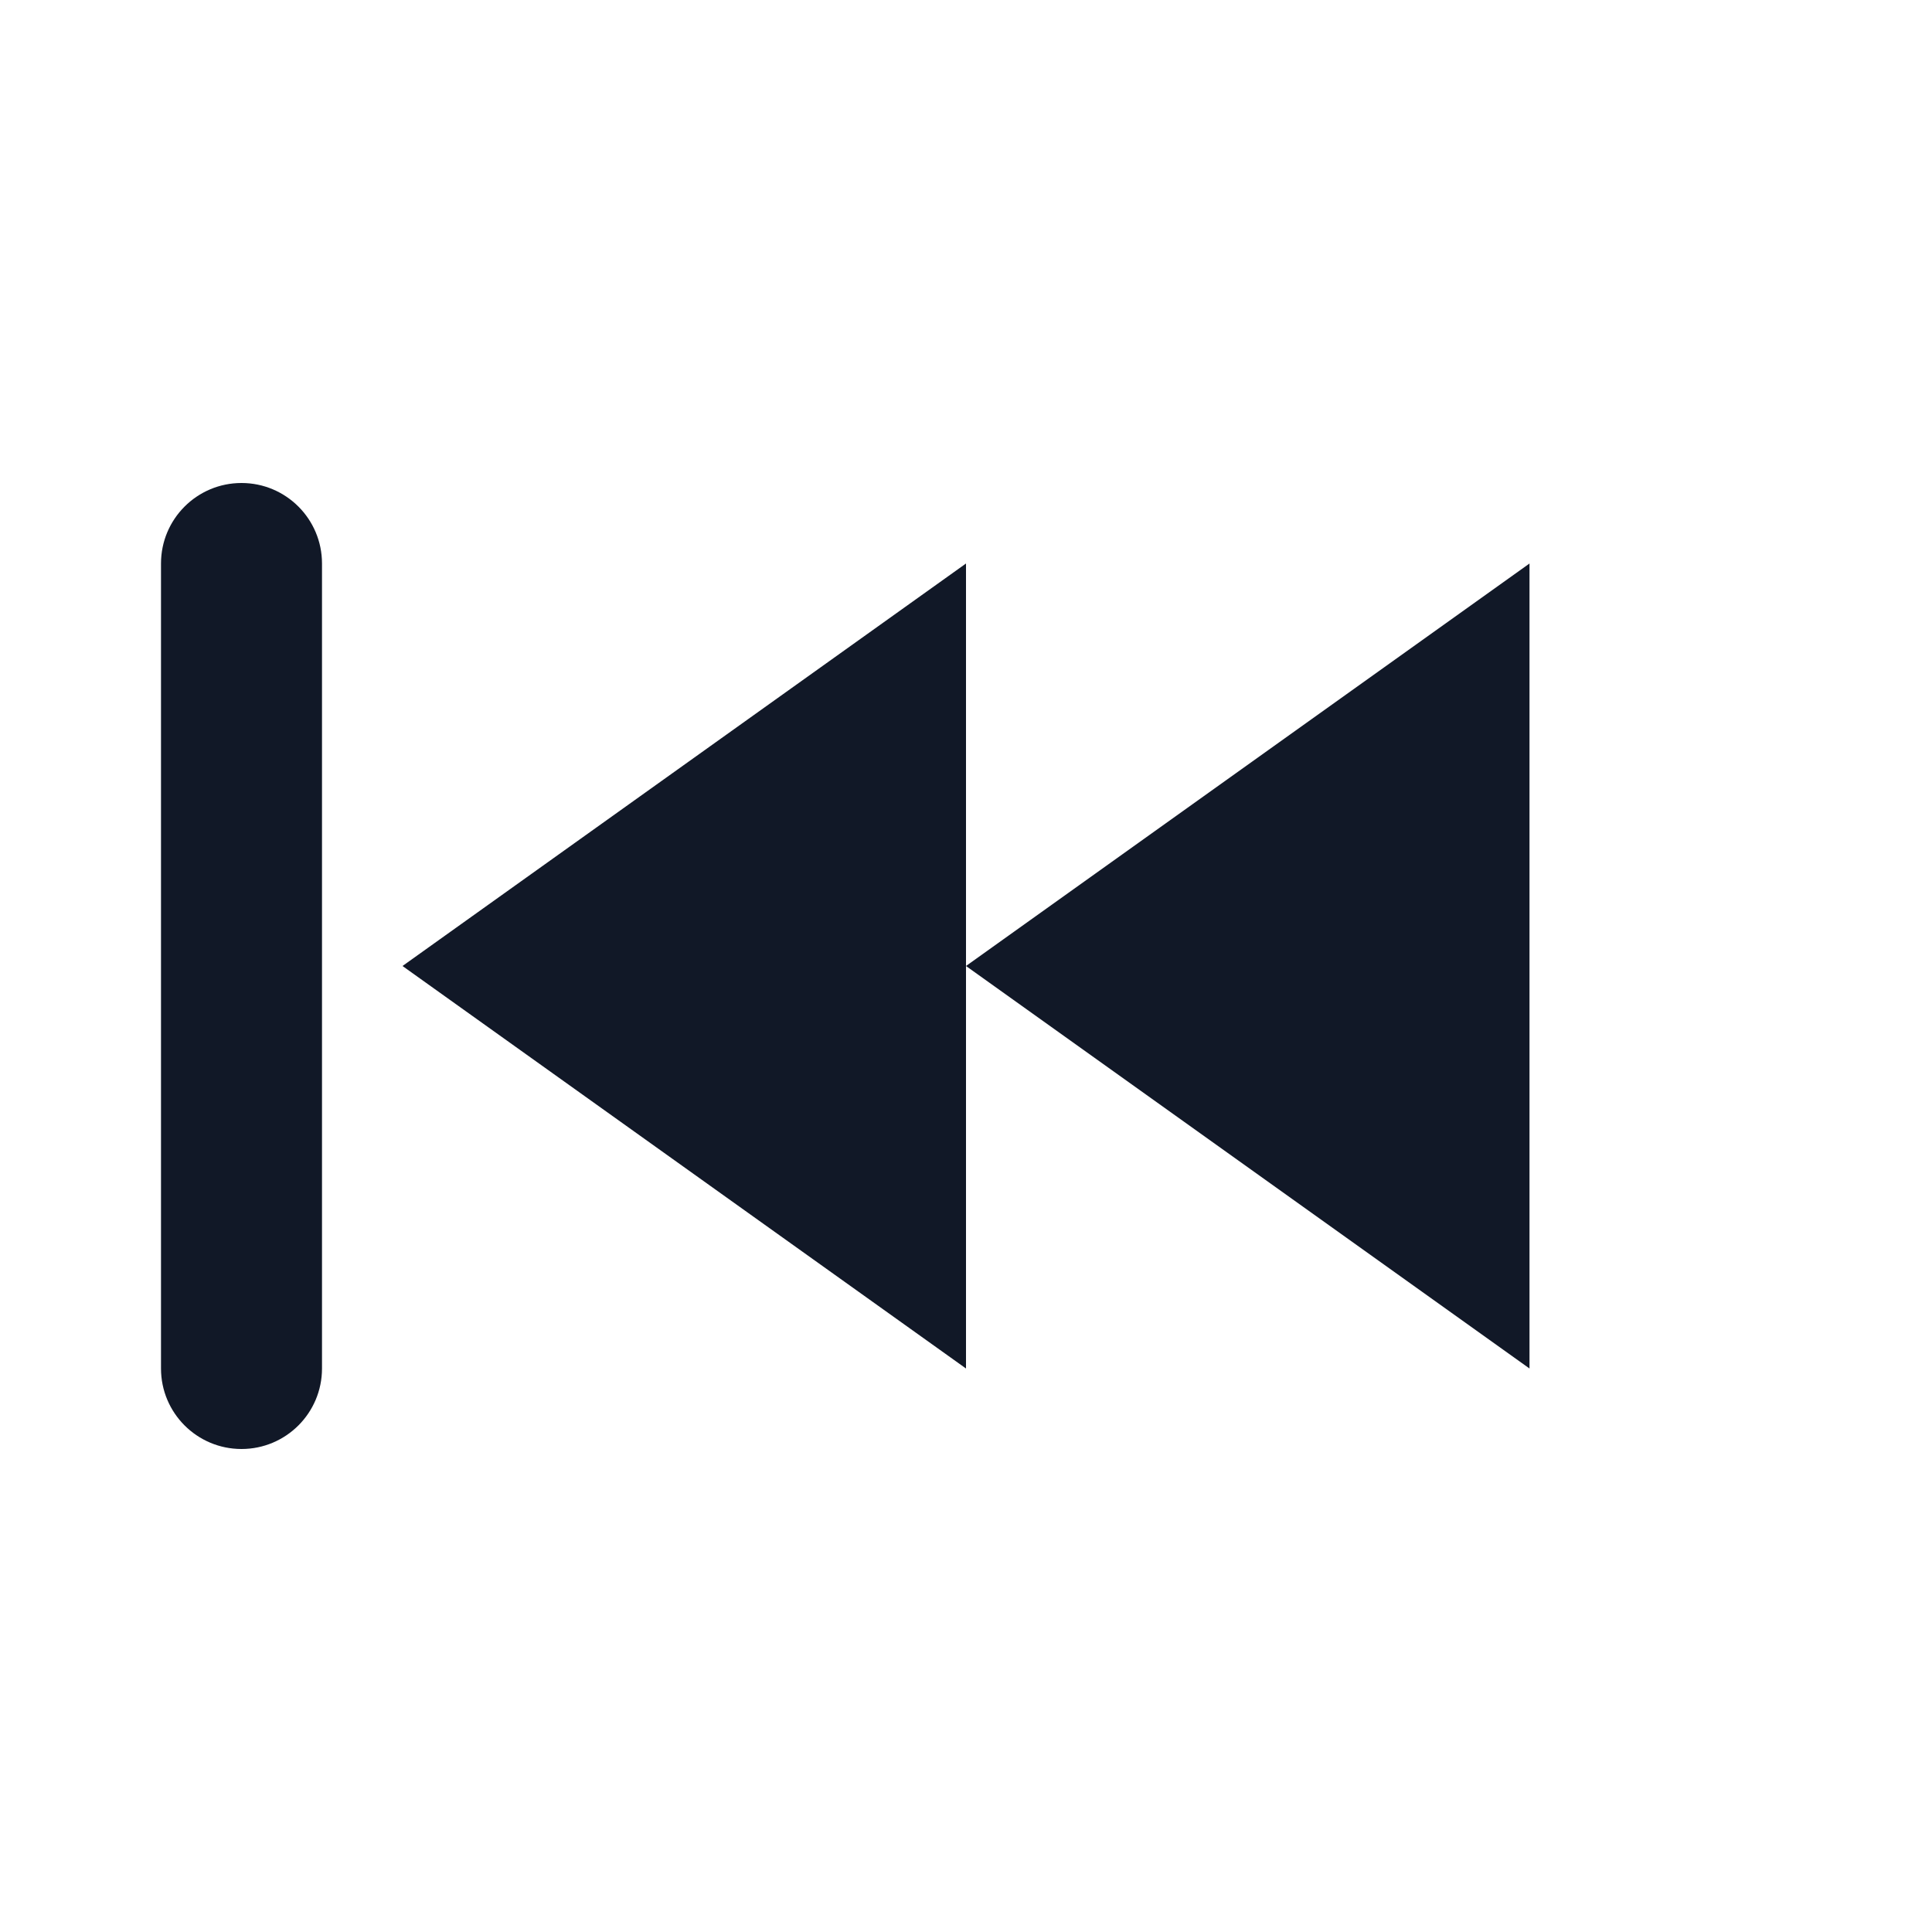
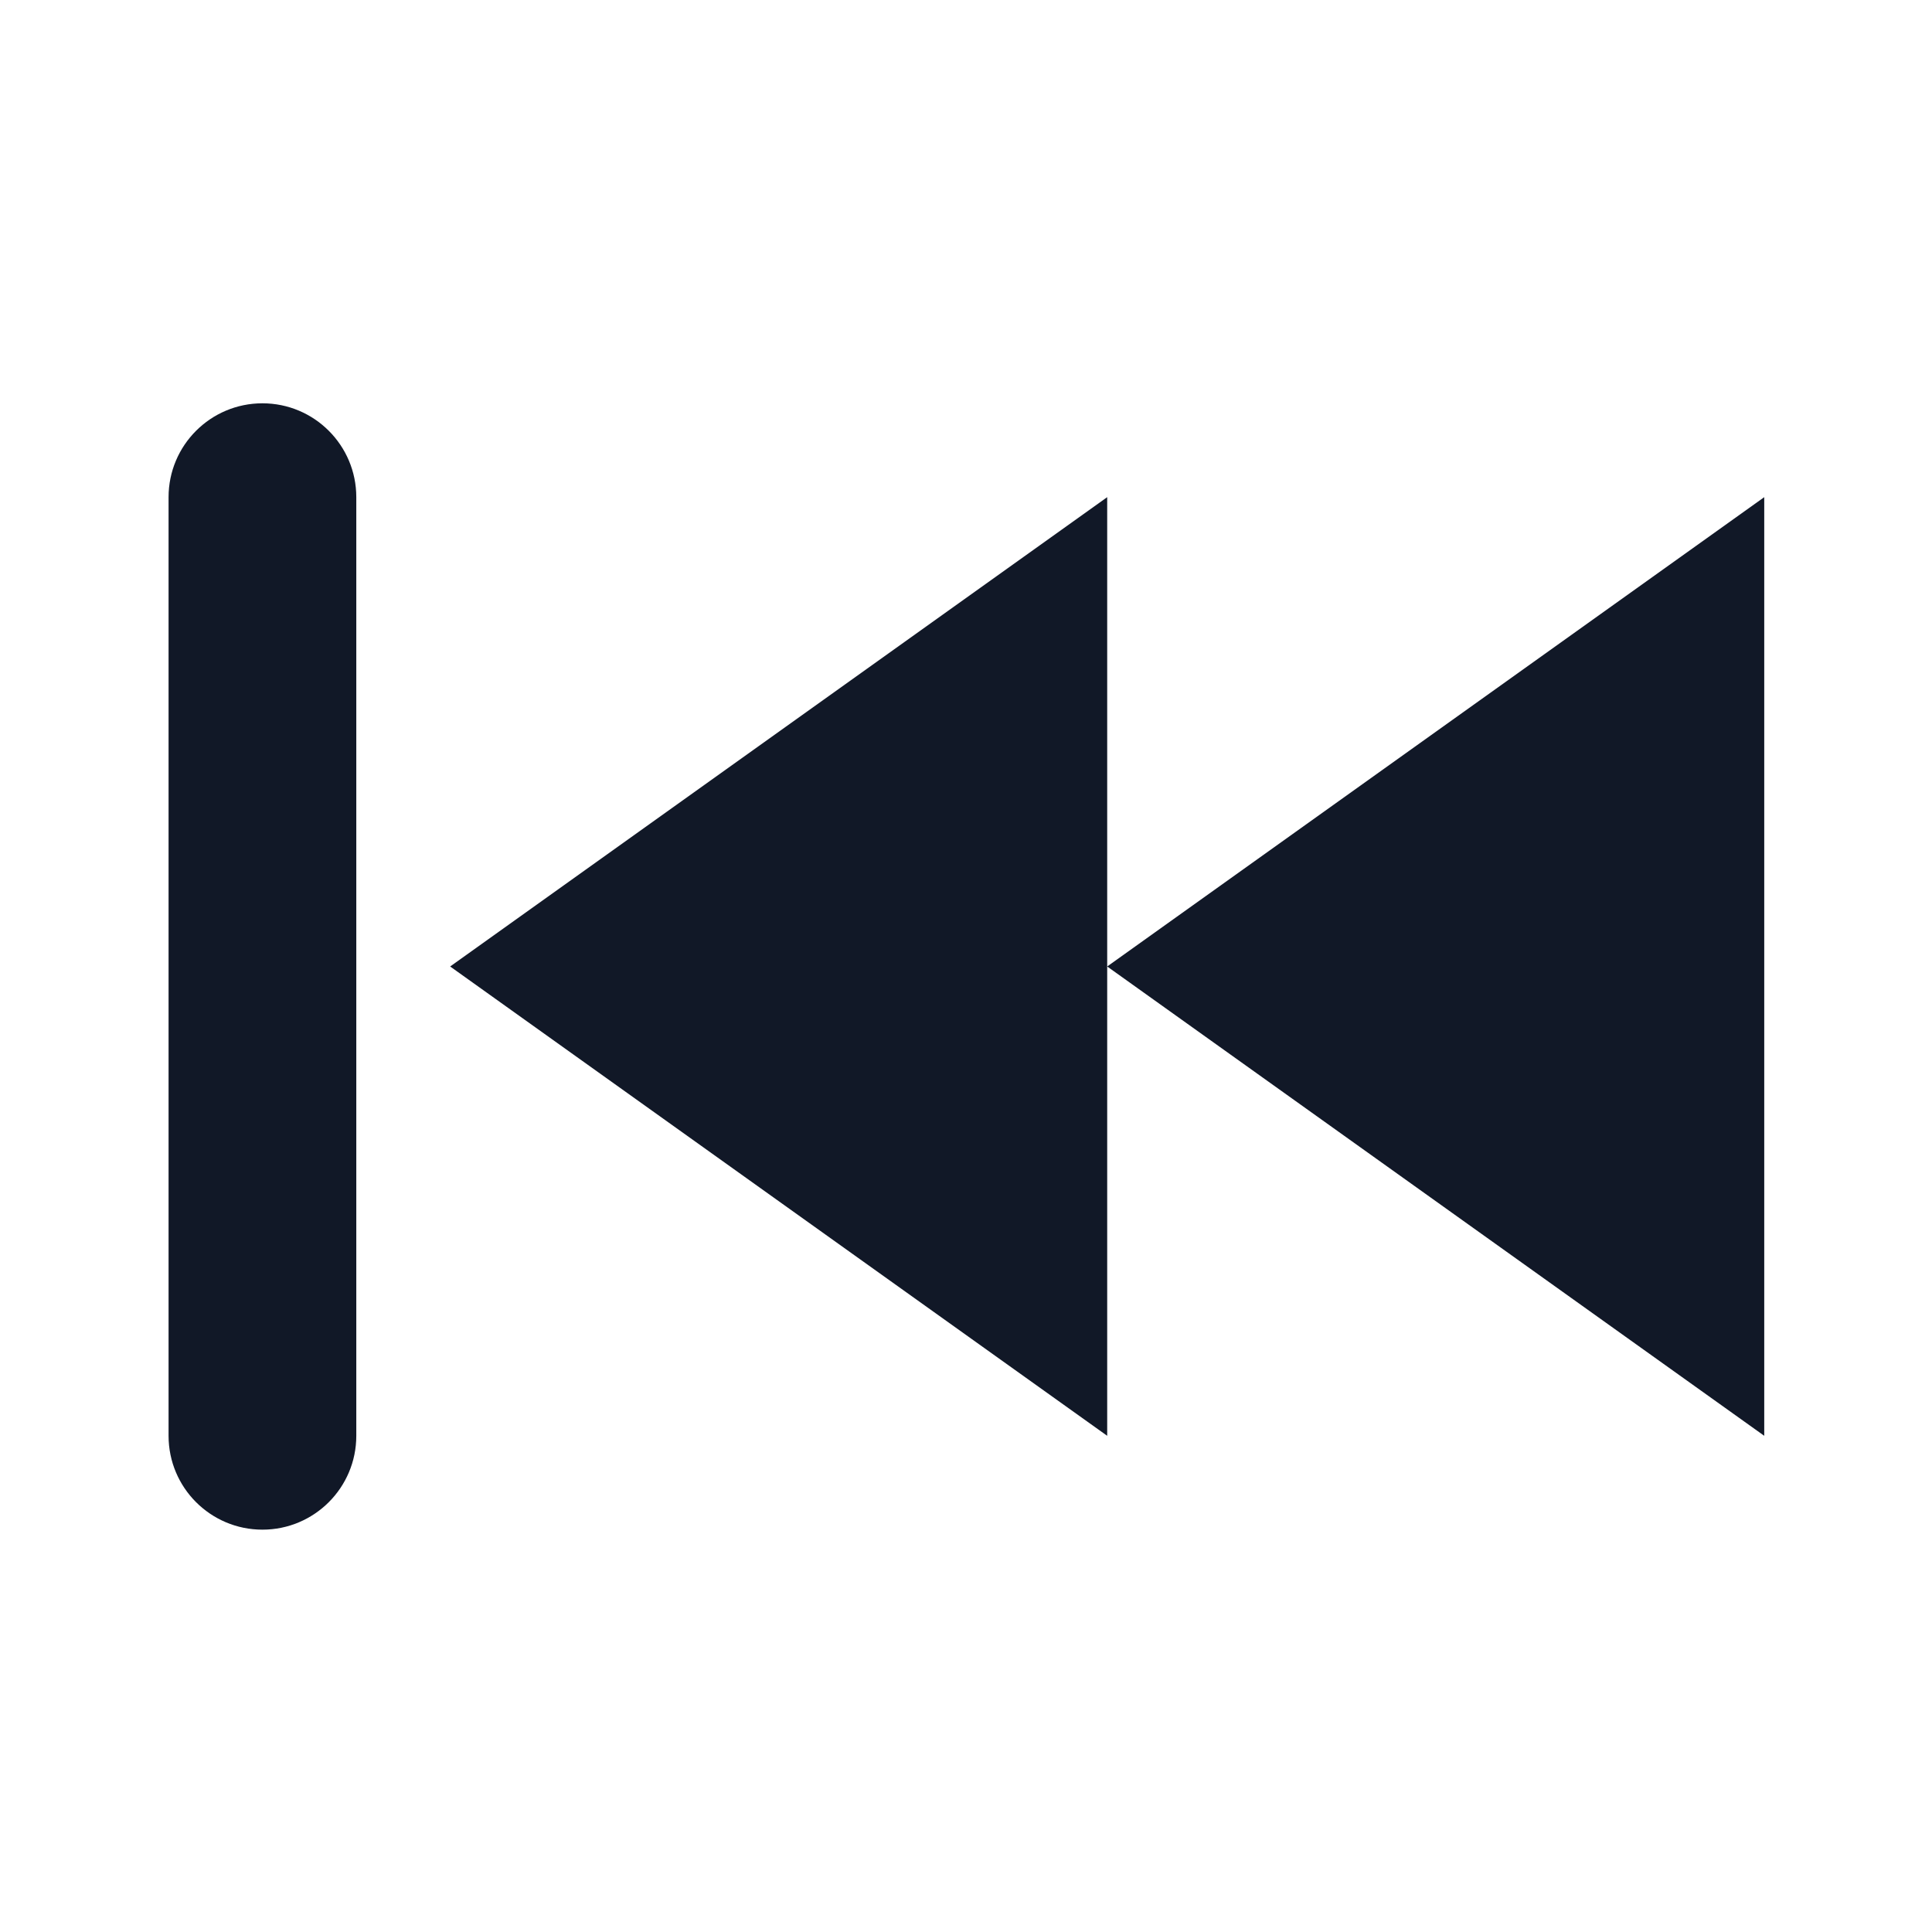
<svg xmlns="http://www.w3.org/2000/svg" fill="none" height="24" viewBox="0 0 24 24" width="24">
-   <path d="M19 7L12 12L19 17V7Z" fill="#111827" />
-   <path d="M12 7L5 12L12 17V7Z" fill="#111827" />
-   <rect fill="#111827" height="12" rx="1" width="2" x="2" y="6" />
+   <g transform="translate(-0.238 -1.986) scale(1.166)">
+     <path d="M19 7L12 12L19 17V7Z" fill="#111827" />
+     <path d="M12 7L5 12L12 17V7Z" fill="#111827" />
+     <rect fill="#111827" height="12" rx="1" width="2" x="2" y="6" />
+   </g>
</svg>
